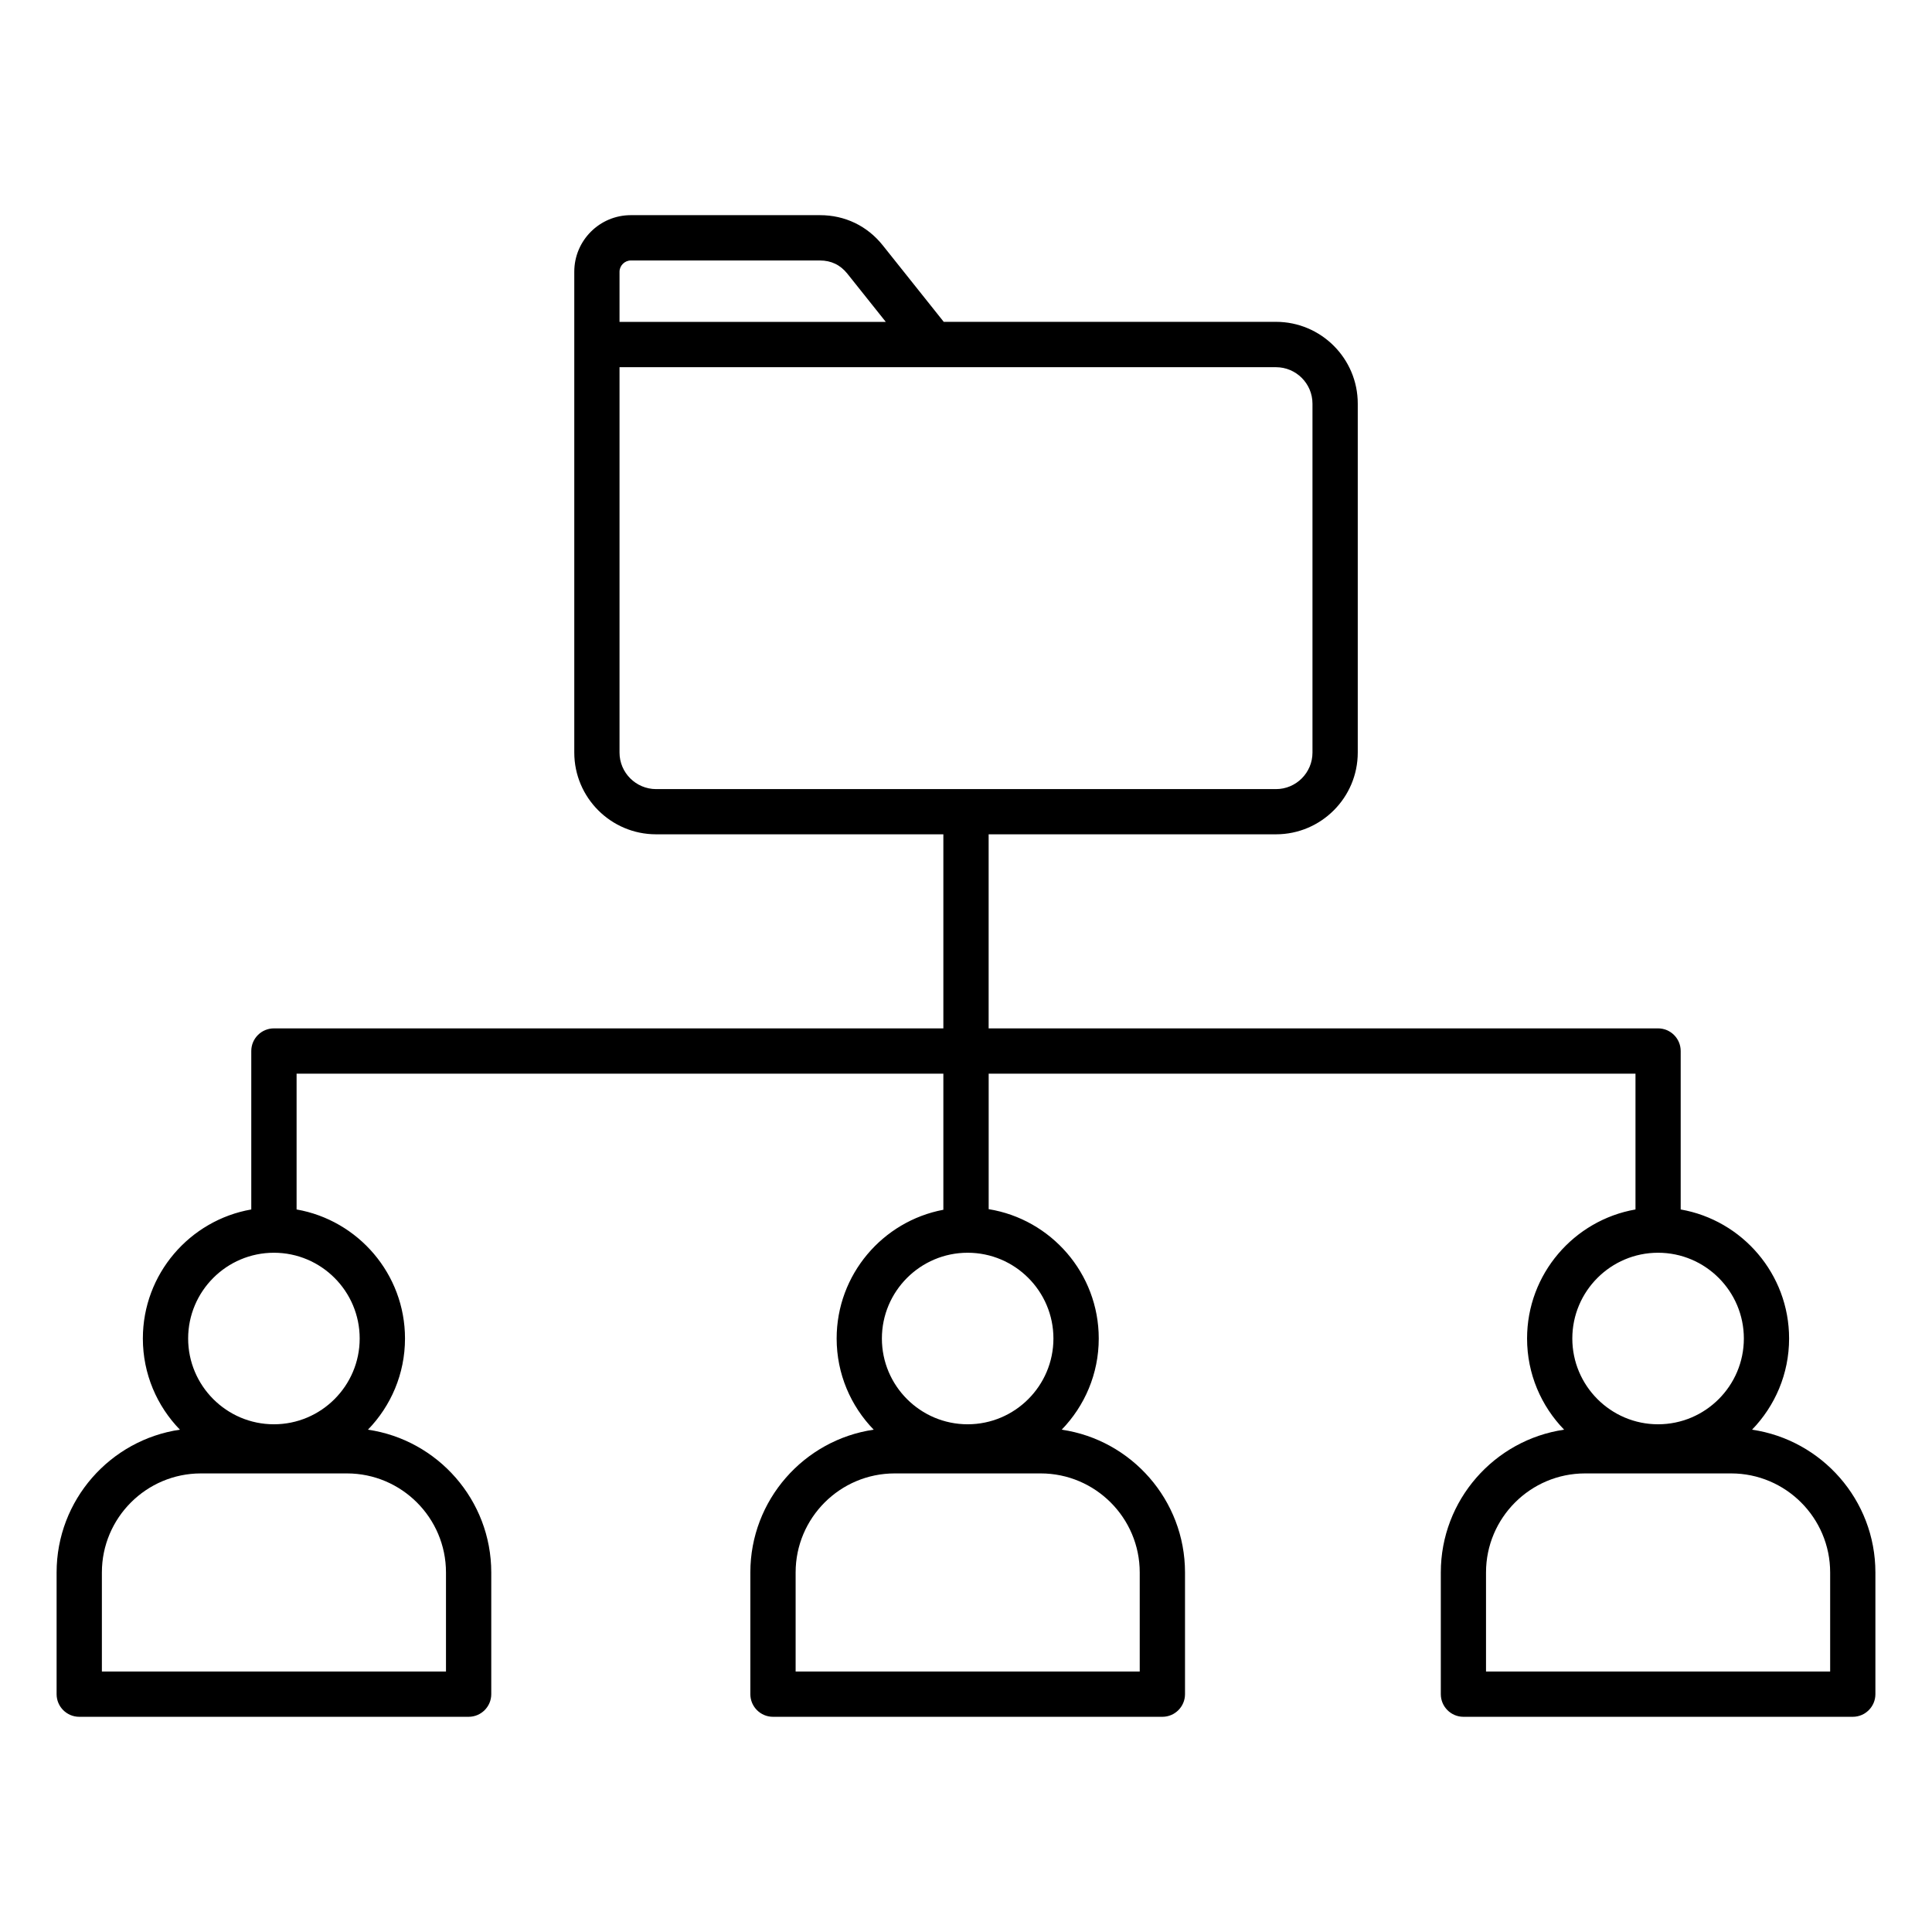
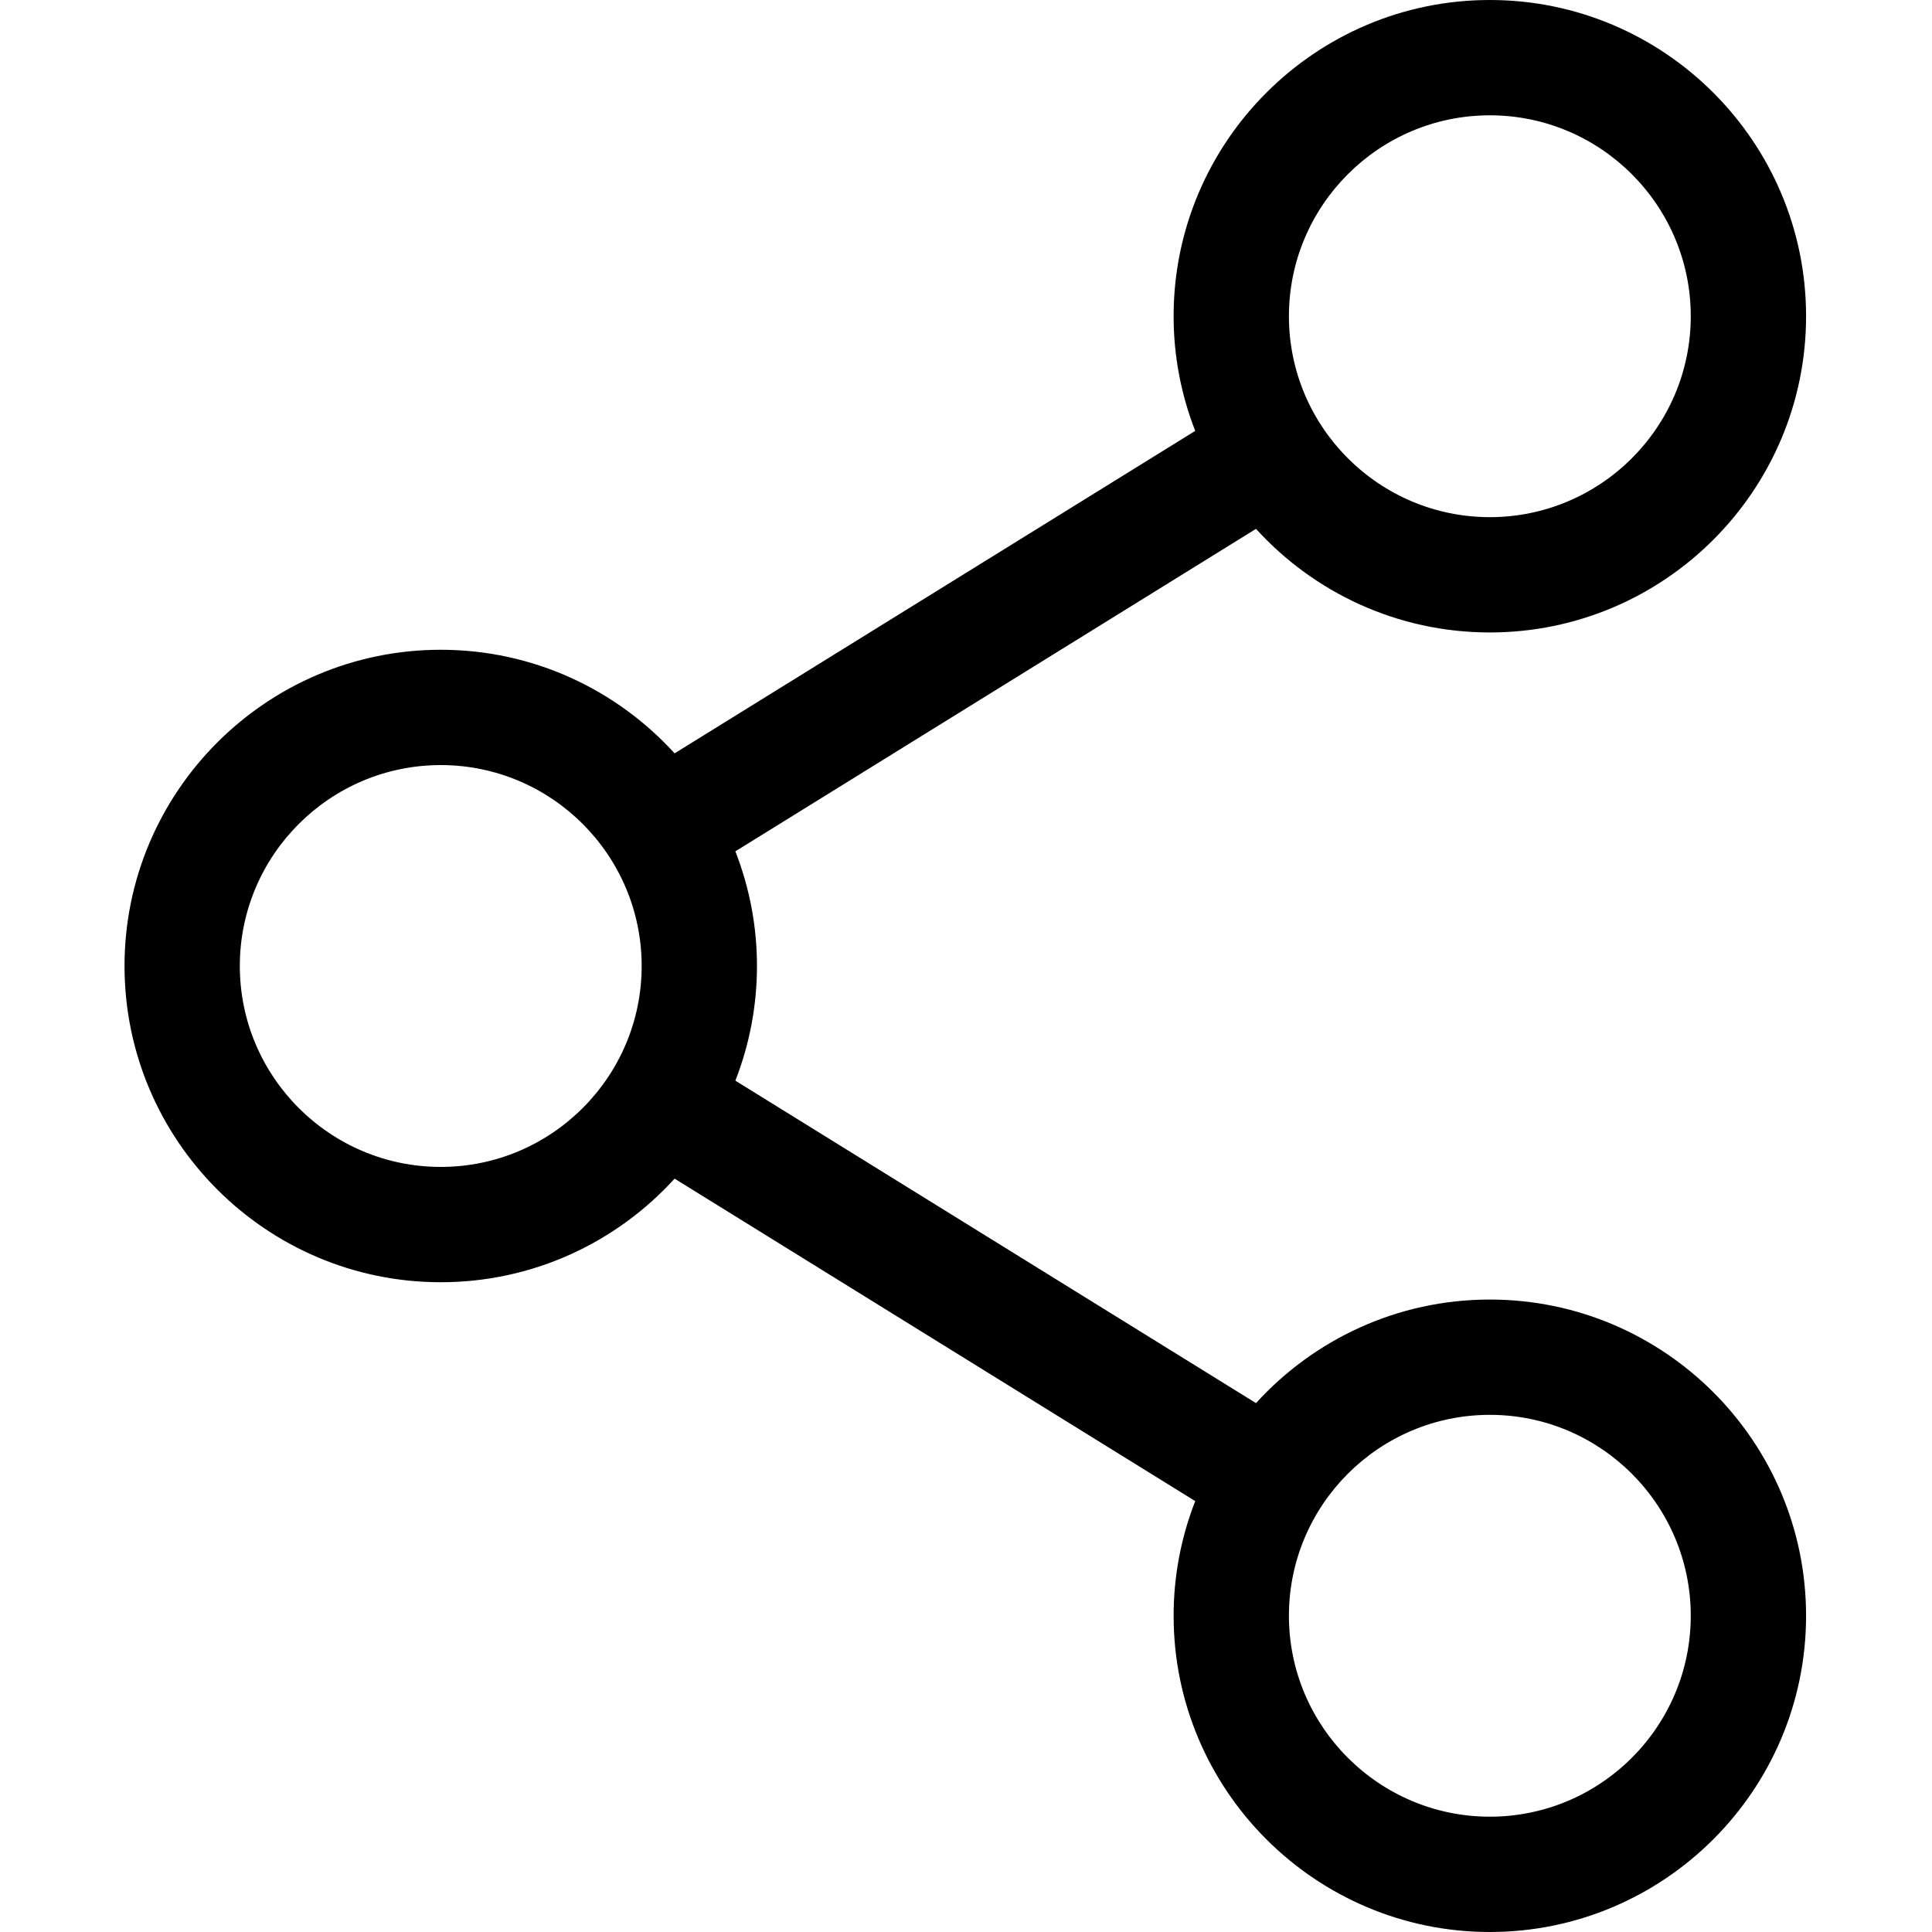
- <svg xmlns="http://www.w3.org/2000/svg" viewBox="0 0 512 512">
-   <path d="M464.31 378.88c6.07-6.26 9.82-14.78 9.82-24.16 0-17.1-12.43-31.35-28.73-34.2v-41.99c0-3.31-2.69-6-6-6H262V221.1h76.15c11.95 0 21.67-9.72 21.67-21.67v-92.47c0-11.95-9.72-21.67-21.67-21.67H250.1l-16.15-20.26c-4.12-5.17-10.03-8.01-16.64-8.01h-50.14c-8.26 0-14.98 6.72-14.98 14.98v127.43c0 11.95 9.72 21.67 21.67 21.67H250v51.43H72.59c-3.31 0-6 2.69-6 6v41.99c-16.3 2.85-28.73 17.1-28.73 34.2 0 9.39 3.75 17.91 9.82 24.16C29.22 381.59 15 397.52 15 416.72v32.25c0 3.31 2.69 6 6 6h103.19c3.31 0 6-2.69 6-6v-32.25c0-19.2-14.22-35.14-32.68-37.84 6.07-6.26 9.82-14.78 9.82-24.16 0-17.1-12.43-31.35-28.73-34.2v-35.99H250v36.07c-16.08 3.03-28.28 17.17-28.28 34.12 0 9.39 3.75 17.91 9.82 24.16-18.46 2.7-32.69 18.64-32.69 37.84v32.25c0 3.31 2.69 6 6 6h103.19c3.31 0 6-2.69 6-6v-32.25c0-19.2-14.22-35.14-32.68-37.84 6.07-6.26 9.82-14.78 9.82-24.16 0-17.26-12.66-31.61-29.17-34.28v-35.91h171.41v35.99c-16.3 2.85-28.73 17.1-28.73 34.2 0 9.39 3.75 17.91 9.82 24.16-18.46 2.7-32.68 18.64-32.68 37.84v32.25c0 3.31 2.69 6 6 6H491c3.31 0 6-2.69 6-6v-32.25c0-19.2-14.22-35.13-32.69-37.84zM167.16 69.03h50.14c2.97 0 5.41 1.18 7.26 3.5l10.19 12.78h-70.57v-13.3c0-1.61 1.37-2.98 2.98-2.98zm-2.98 130.41V97.31h173.97c5.33 0 9.67 4.34 9.67 9.67v92.47c0 5.33-4.34 9.67-9.67 9.67h-164.3c-5.33-.02-9.67-4.35-9.67-9.68zm-45.99 217.28v26.25H27v-26.25c0-14.47 11.77-26.25 26.25-26.25h38.7c14.46.01 26.24 11.78 26.24 26.25zm-22.87-62c0 12.53-10.2 22.73-22.73 22.73s-22.73-10.2-22.73-22.73 10.2-22.73 22.73-22.73c12.54 0 22.73 10.2 22.73 22.73zm206.72 62v26.25h-91.19v-26.25c0-14.47 11.77-26.25 26.25-26.25h38.7c14.47.01 26.24 11.78 26.24 26.25zm-22.87-62c0 12.53-10.2 22.73-22.73 22.73s-22.73-10.2-22.73-22.73 10.2-22.73 22.73-22.73c12.54 0 22.73 10.2 22.73 22.73zm160.24-22.73c12.53 0 22.73 10.2 22.73 22.73s-10.2 22.73-22.73 22.73-22.73-10.2-22.73-22.73 10.19-22.73 22.73-22.73zM485 442.97h-91.19v-26.25c0-14.47 11.77-26.25 26.25-26.25h38.7c14.47 0 26.25 11.77 26.25 26.25v26.25z" />
+ <svg xmlns="http://www.w3.org/2000/svg" width="512pt" height="512pt" viewBox="-33 0 512 512.001">
+   <path d="M361.824 344.395c-24.531 0-46.633 10.593-61.972 27.445l-137.973-85.453A83.321 83.321 0 0 0 167.605 256a83.29 83.29 0 0 0-5.726-30.387l137.973-85.457c15.34 16.852 37.441 27.45 61.972 27.45 46.211 0 83.805-37.594 83.805-83.805C445.629 37.59 408.035 0 361.824 0c-46.21 0-83.804 37.594-83.804 83.805a83.403 83.403 0 0 0 5.726 30.386l-137.969 85.454c-15.34-16.852-37.441-27.45-61.972-27.45C37.594 172.195 0 209.793 0 256c0 46.21 37.594 83.805 83.805 83.805 24.53 0 46.633-10.594 61.972-27.45l137.97 85.454a83.408 83.408 0 0 0-5.727 30.39c0 46.207 37.593 83.801 83.804 83.801s83.805-37.594 83.805-83.8c0-46.212-37.594-83.805-83.805-83.805m-53.246-260.59c0-29.36 23.887-53.246 53.246-53.246s53.246 23.886 53.246 53.246c0 29.36-23.886 53.246-53.246 53.246s-53.246-23.887-53.246-53.246M83.805 309.246c-29.364 0-53.25-23.887-53.25-53.246s23.886-53.246 53.25-53.246c29.36 0 53.242 23.887 53.242 53.246s-23.883 53.246-53.242 53.246m224.773 118.95c0-29.36 23.887-53.247 53.246-53.247s53.246 23.887 53.246 53.246c0 29.36-23.886 53.246-53.246 53.246s-53.246-23.886-53.246-53.246m0 0" />
</svg>
